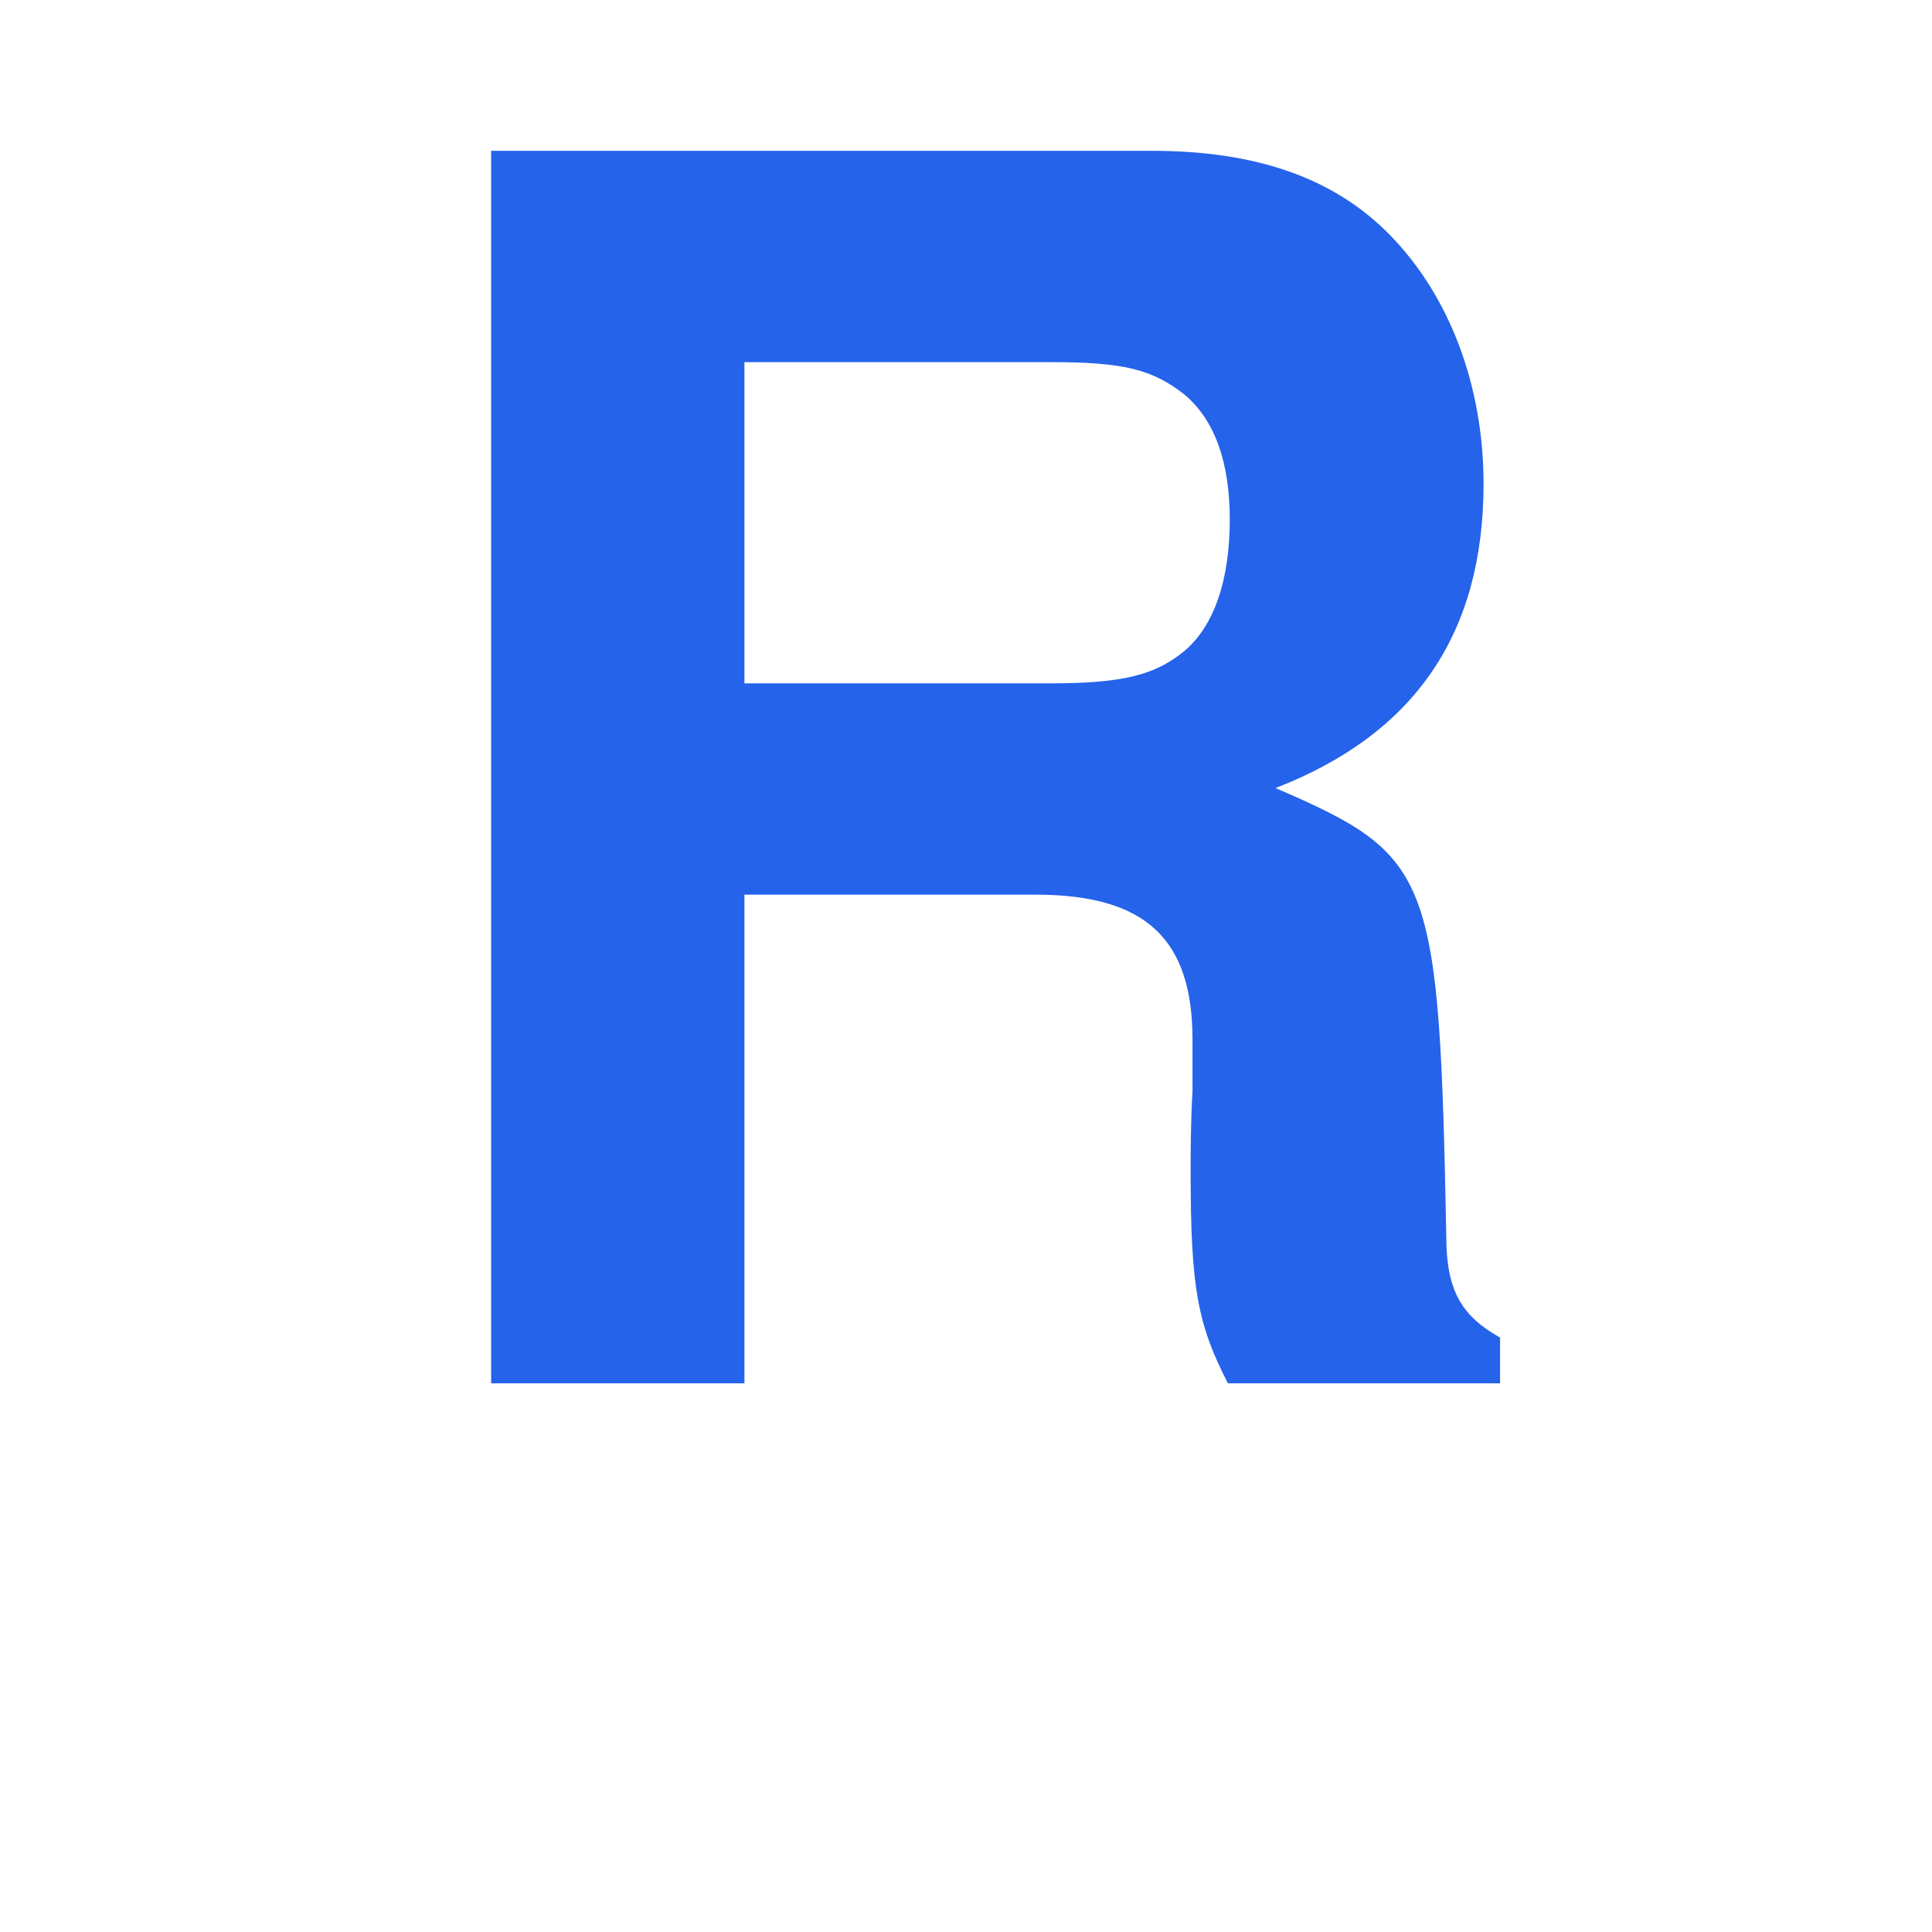
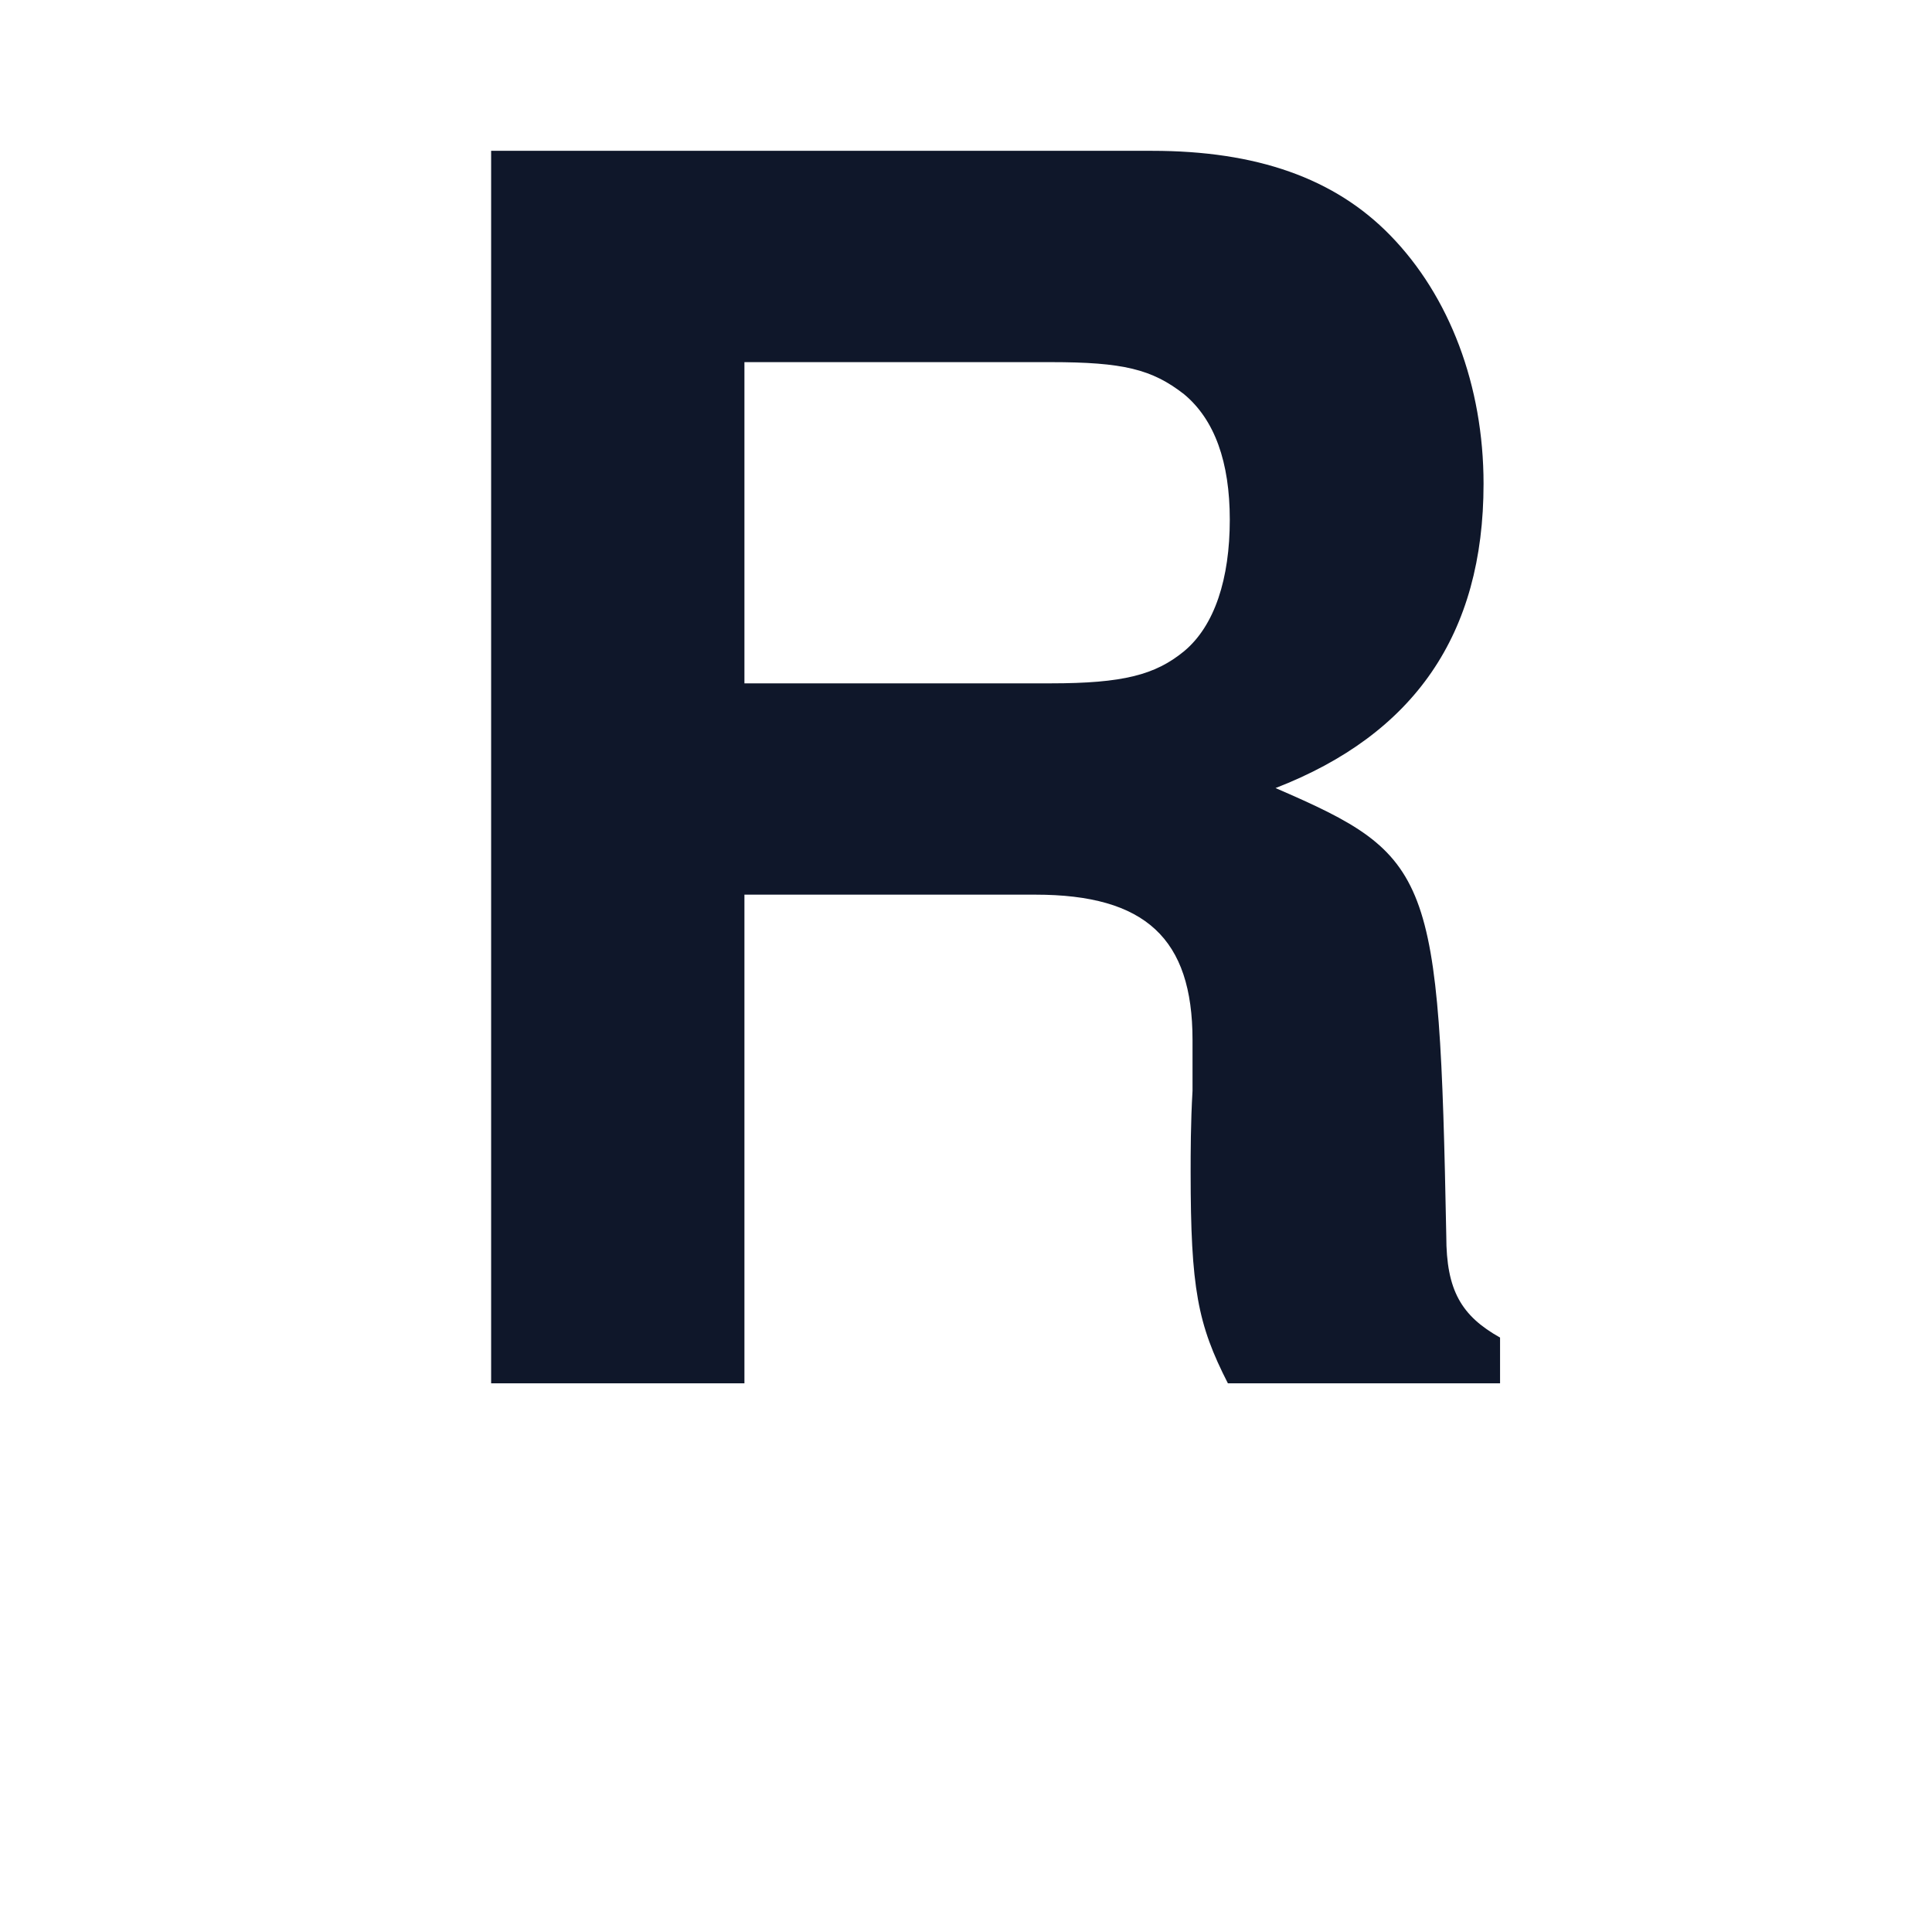
<svg xmlns="http://www.w3.org/2000/svg" viewBox="0 0 64 64">
-   <text x="32" y="33" font-family="Helvetica, Arial, sans-serif" font-weight="700" font-size="56" letter-spacing="-2" text-anchor="middle" dominant-baseline="central" fill="#2563EB">R</text>
+   <text x="32" y="33" font-family="Helvetica, Arial, sans-serif" font-weight="700" font-size="56" letter-spacing="-2" text-anchor="middle" dominant-baseline="central" fill="#0F172A">R</text>
</svg>
